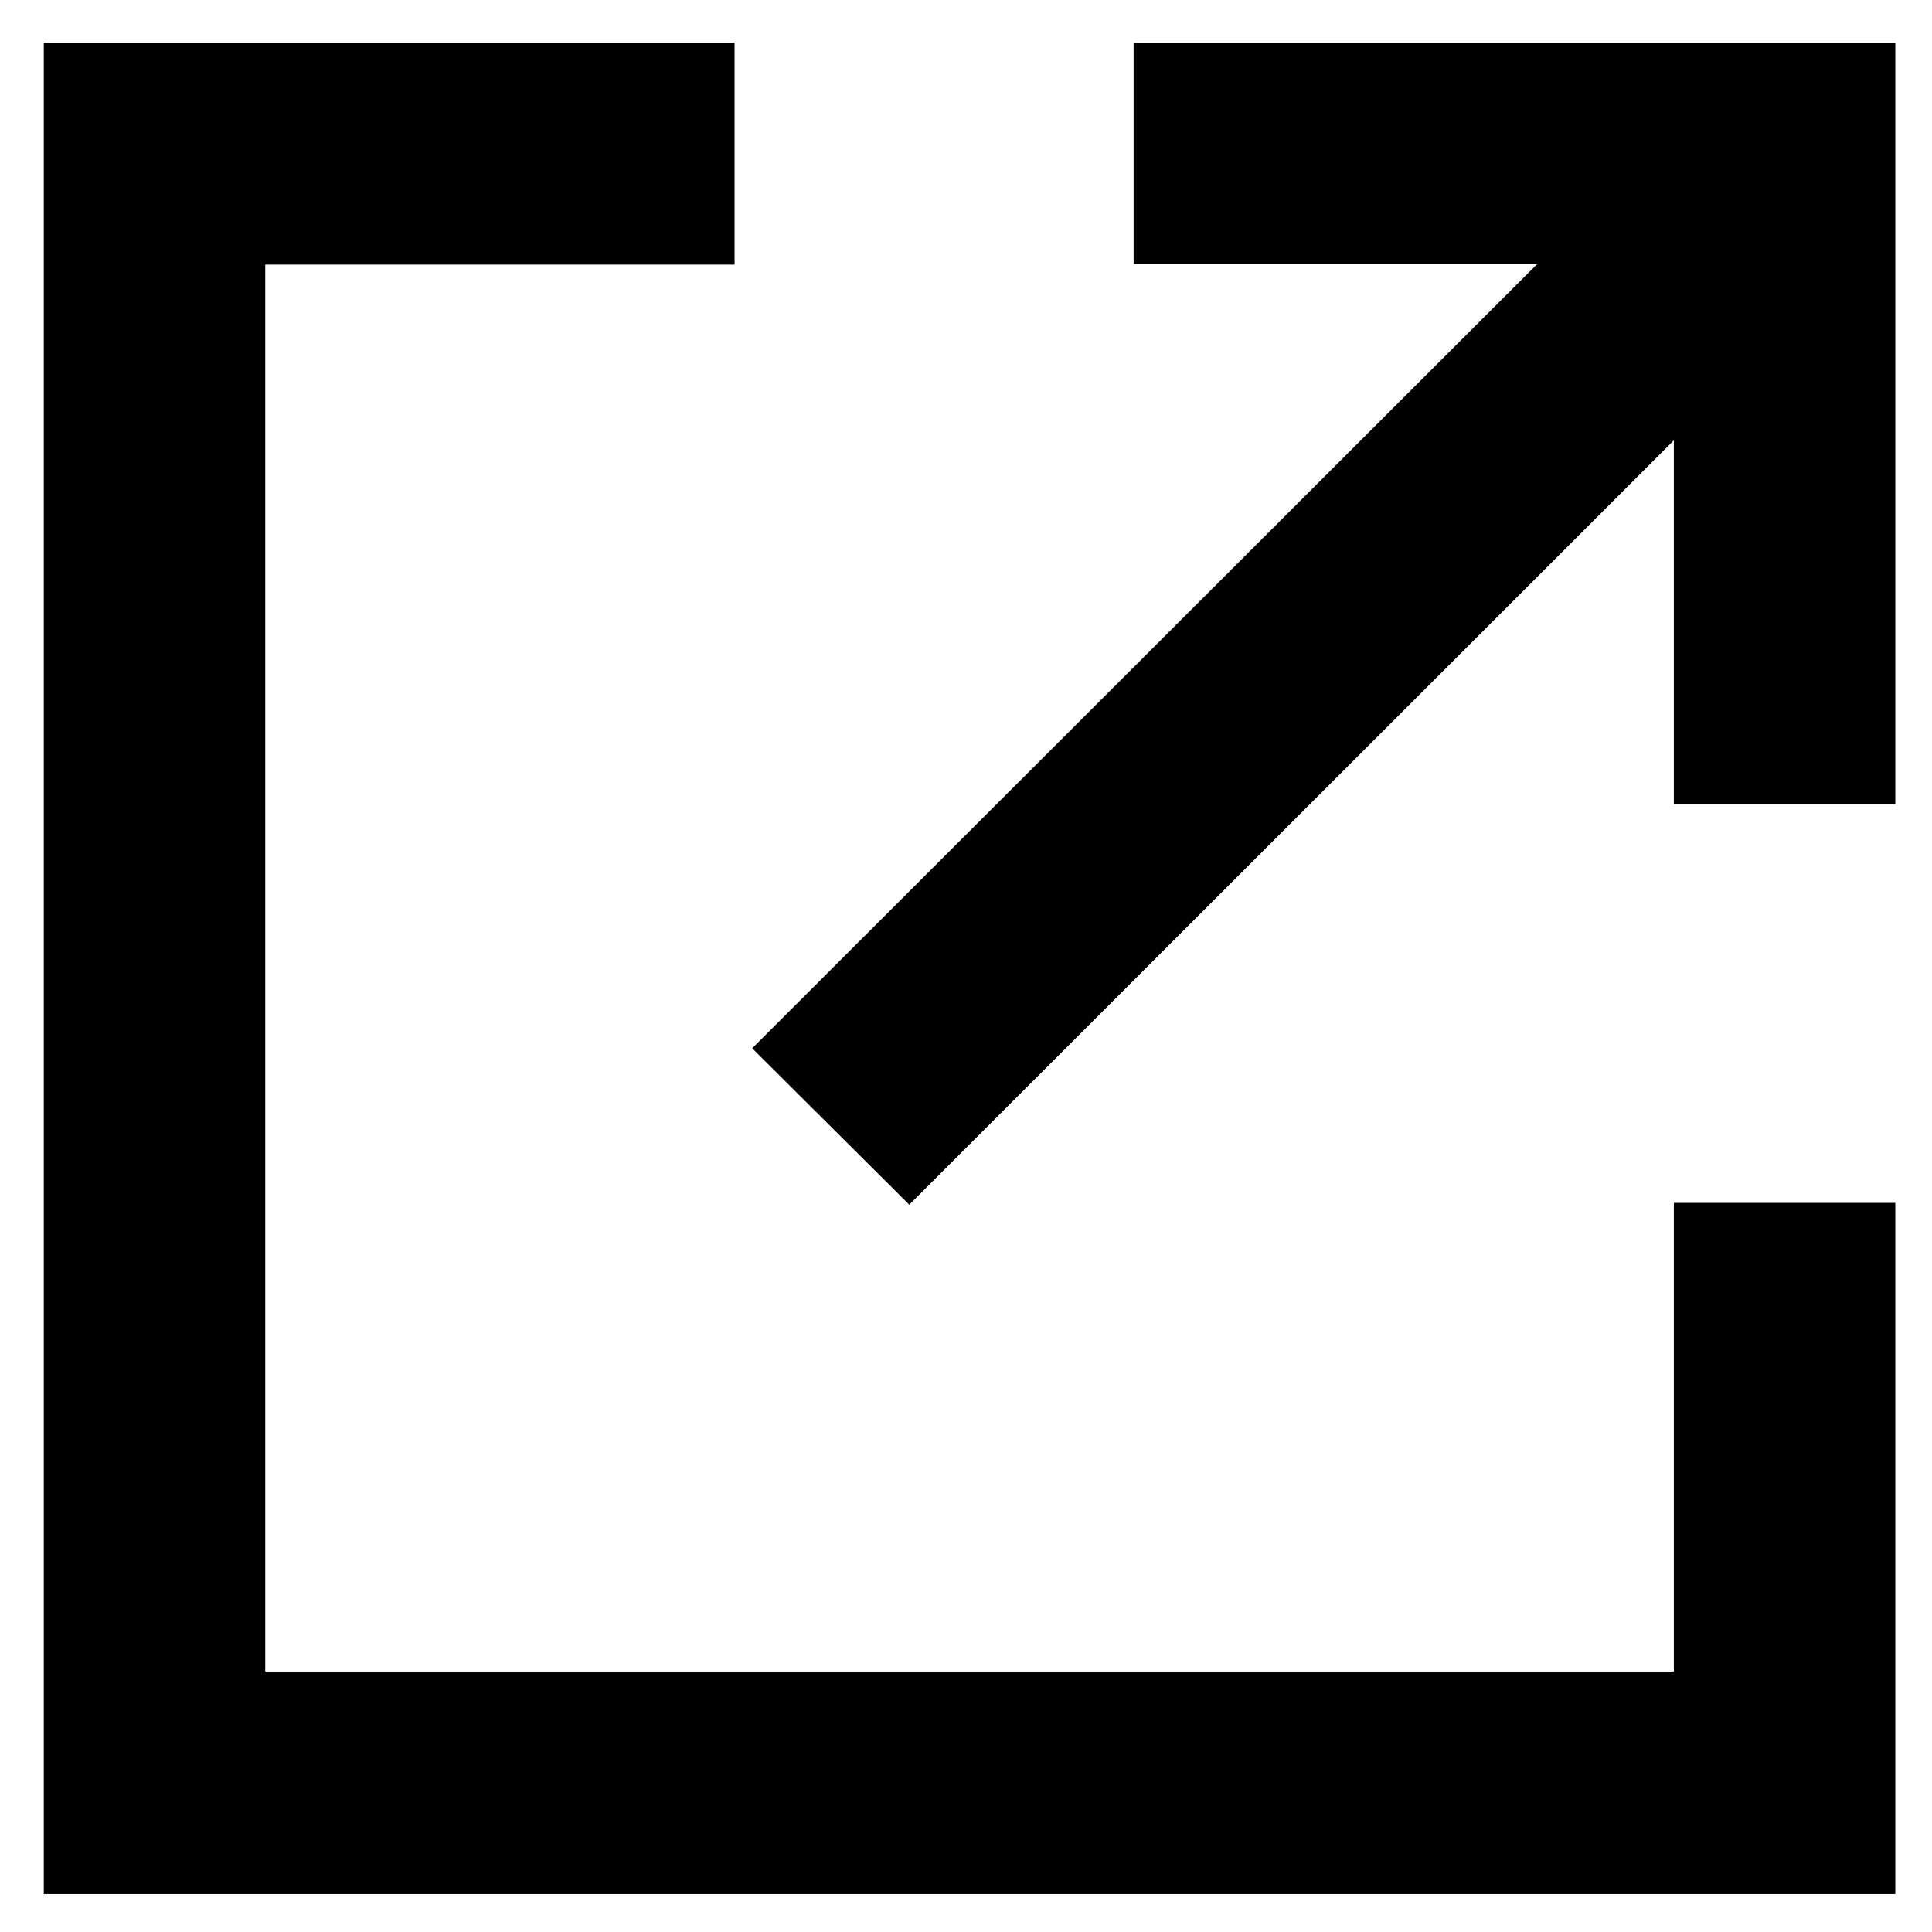
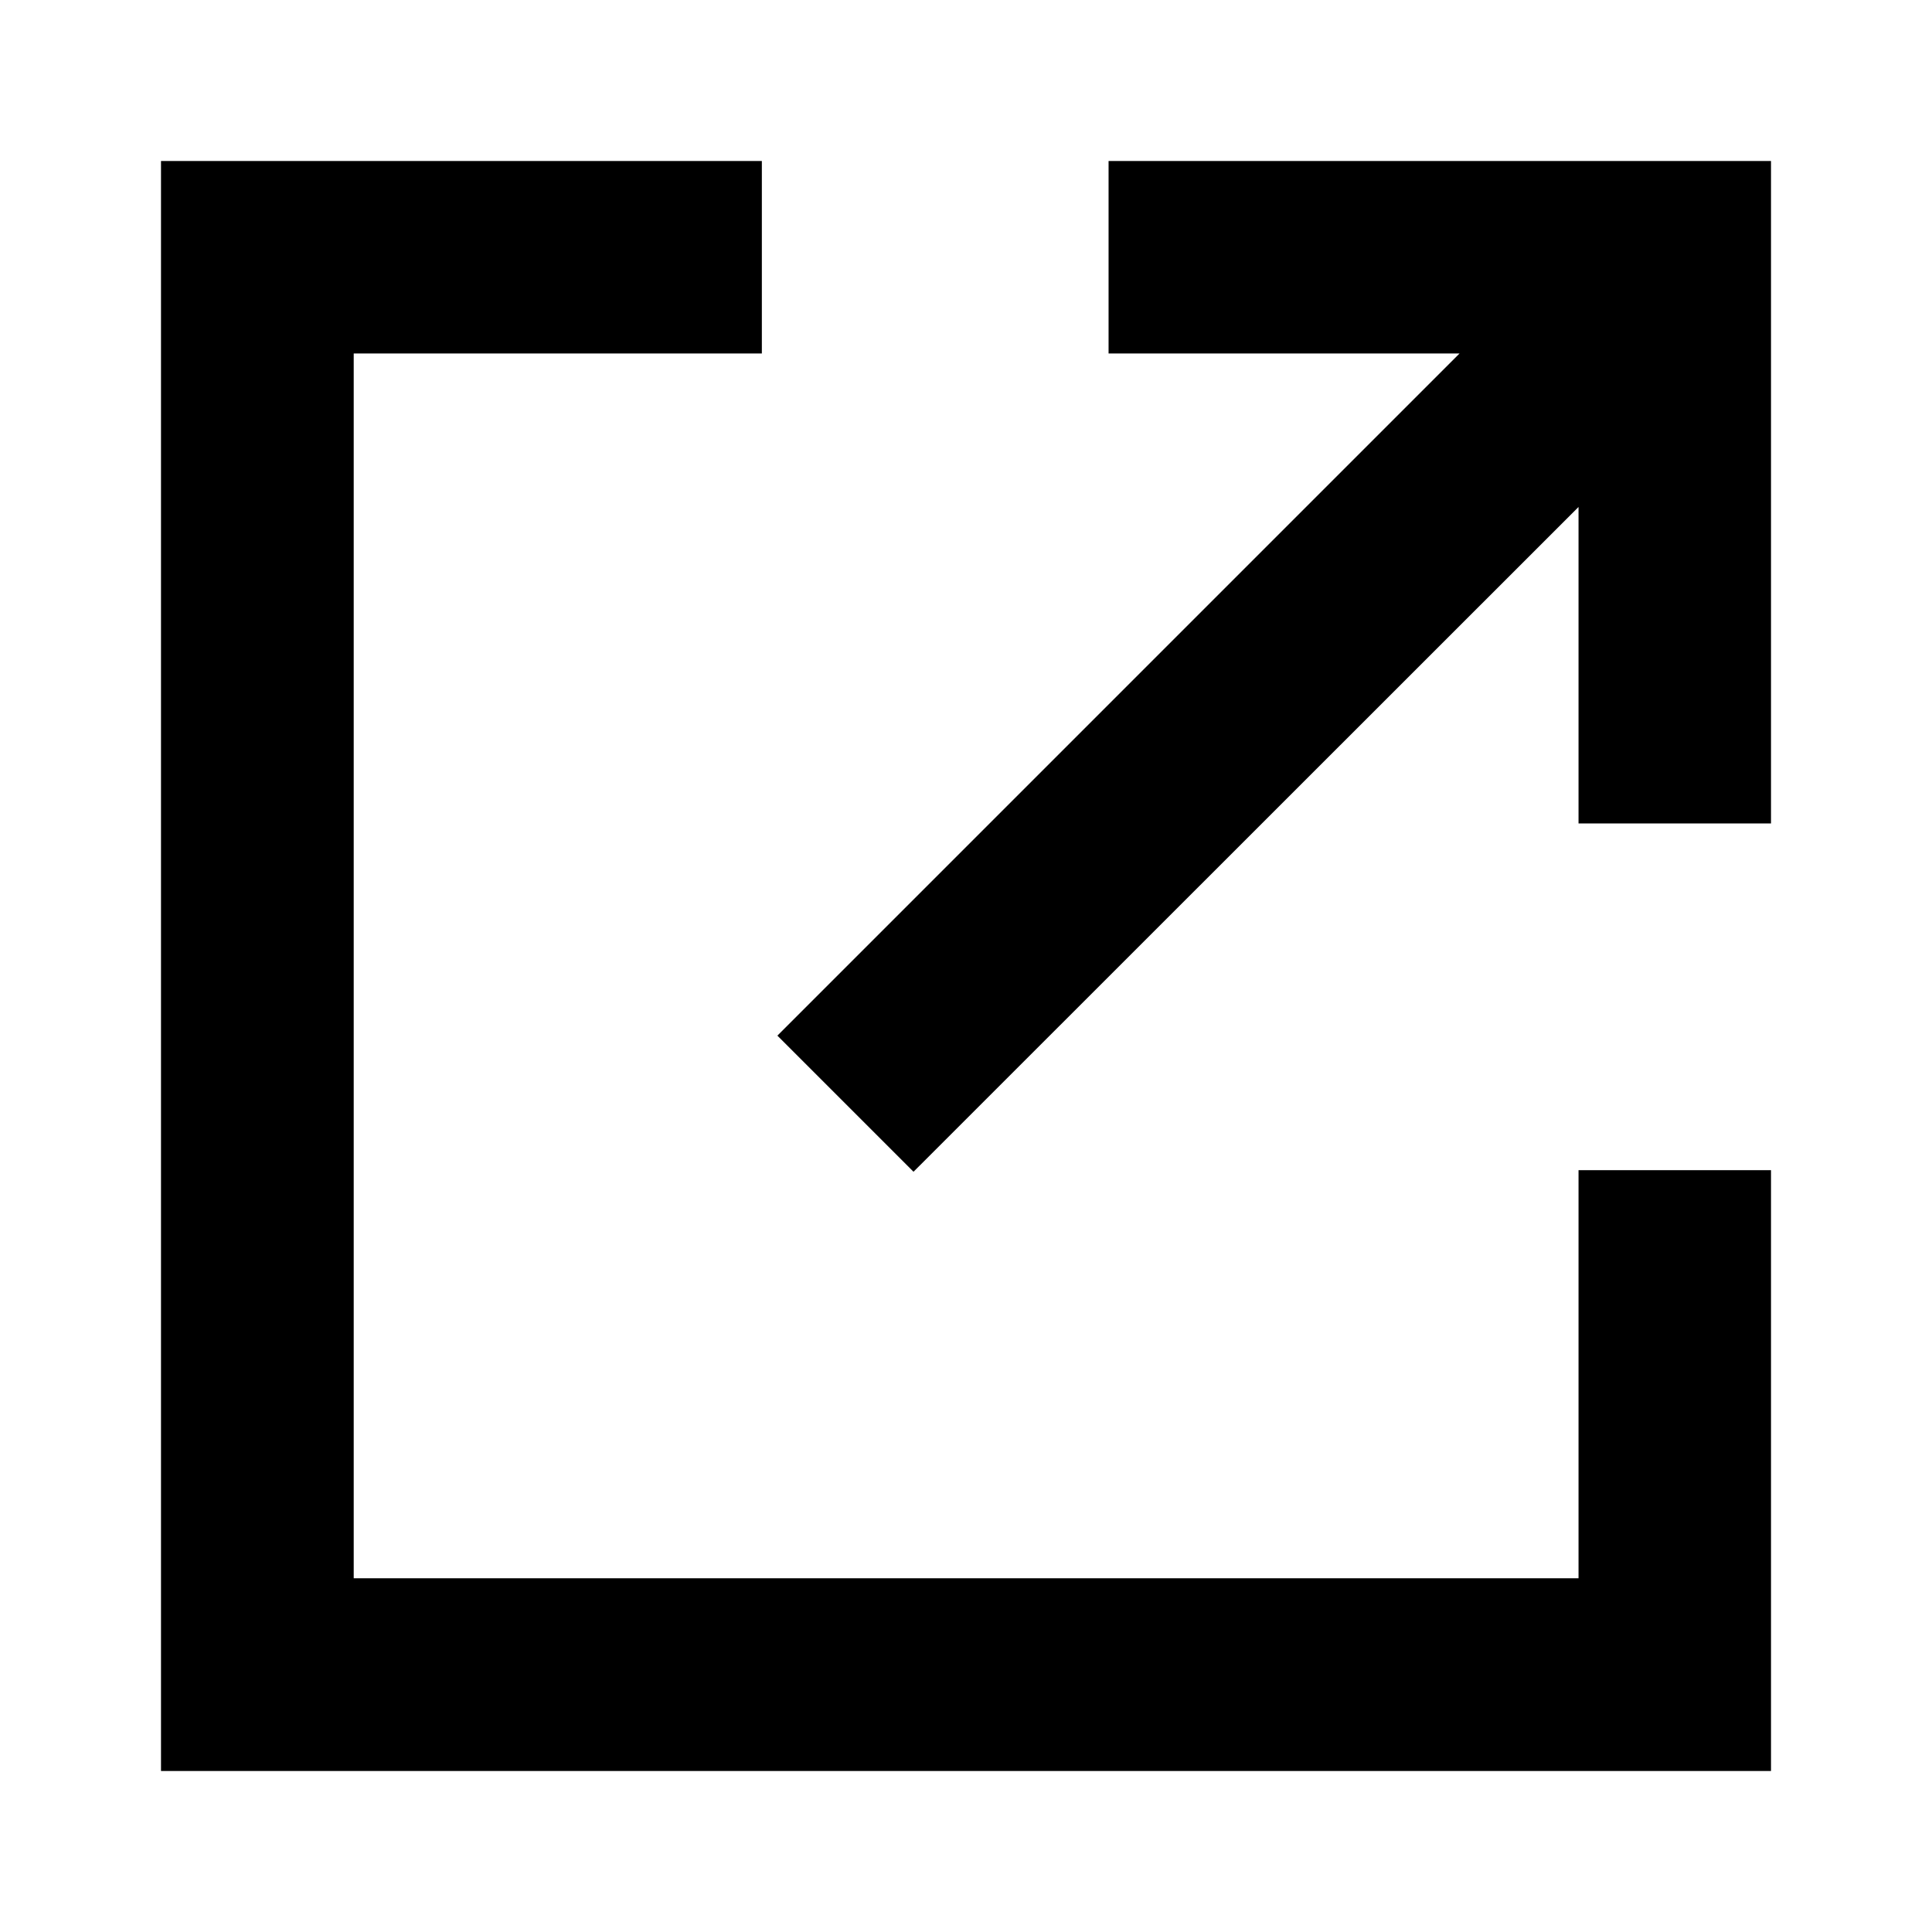
<svg xmlns="http://www.w3.org/2000/svg" viewBox="0 0 24 24">
-   <path d="M 0.544,0.536 V 23.529 h 23 v -8.586 h -2.751 v 5.821 H 3.295 V 3.287 H 9.125 V 0.529 H 0.544 Z m 13.538,0 V 3.279 h 5.015 l -9.753,9.743 1.951,1.943 9.498,-9.495 V 9.988 H 23.544 V 0.536 Z" />
+   <path d="m 2,2 v 20 h 20 v -7.464 h -2.391 v 5.07 H 4.394 V 4.391 H 9.464 V 2 Z m 11.771,0 v 2.391 h 4.36 L 9.657,12.865 11.348,14.556 19.609,6.298 V 10.229 H 22 V 2 Z" />
</svg>
